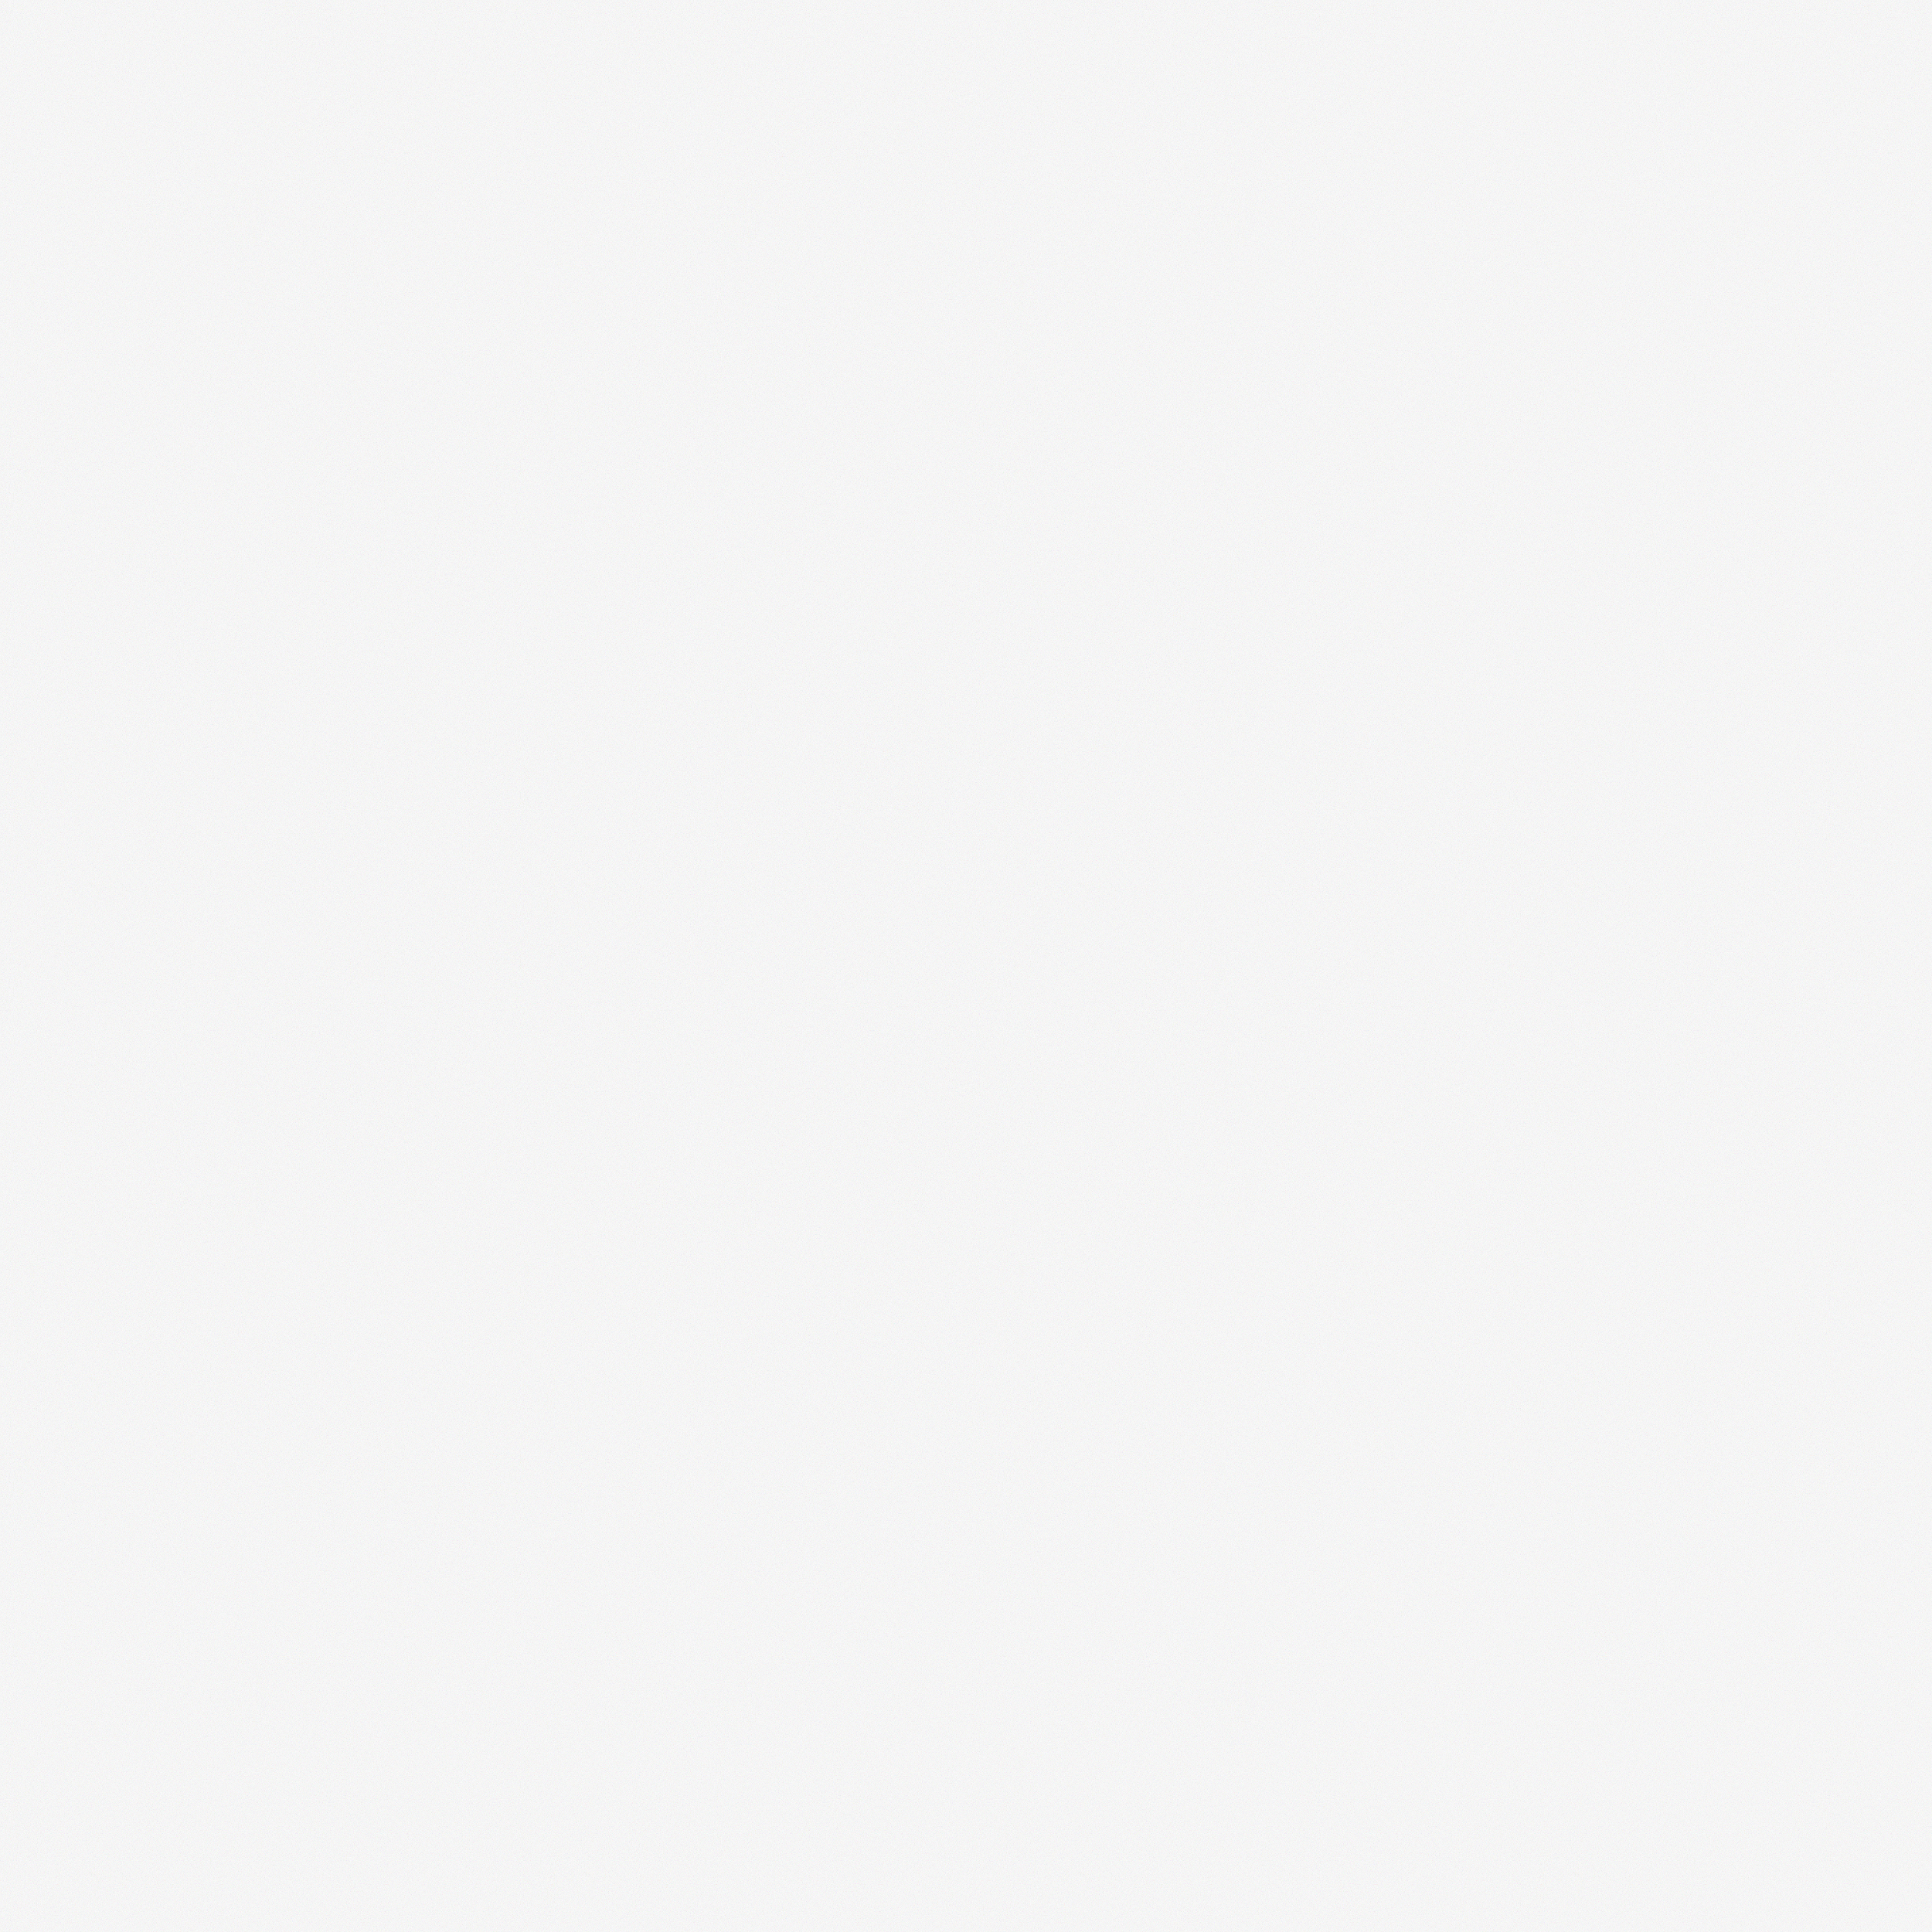
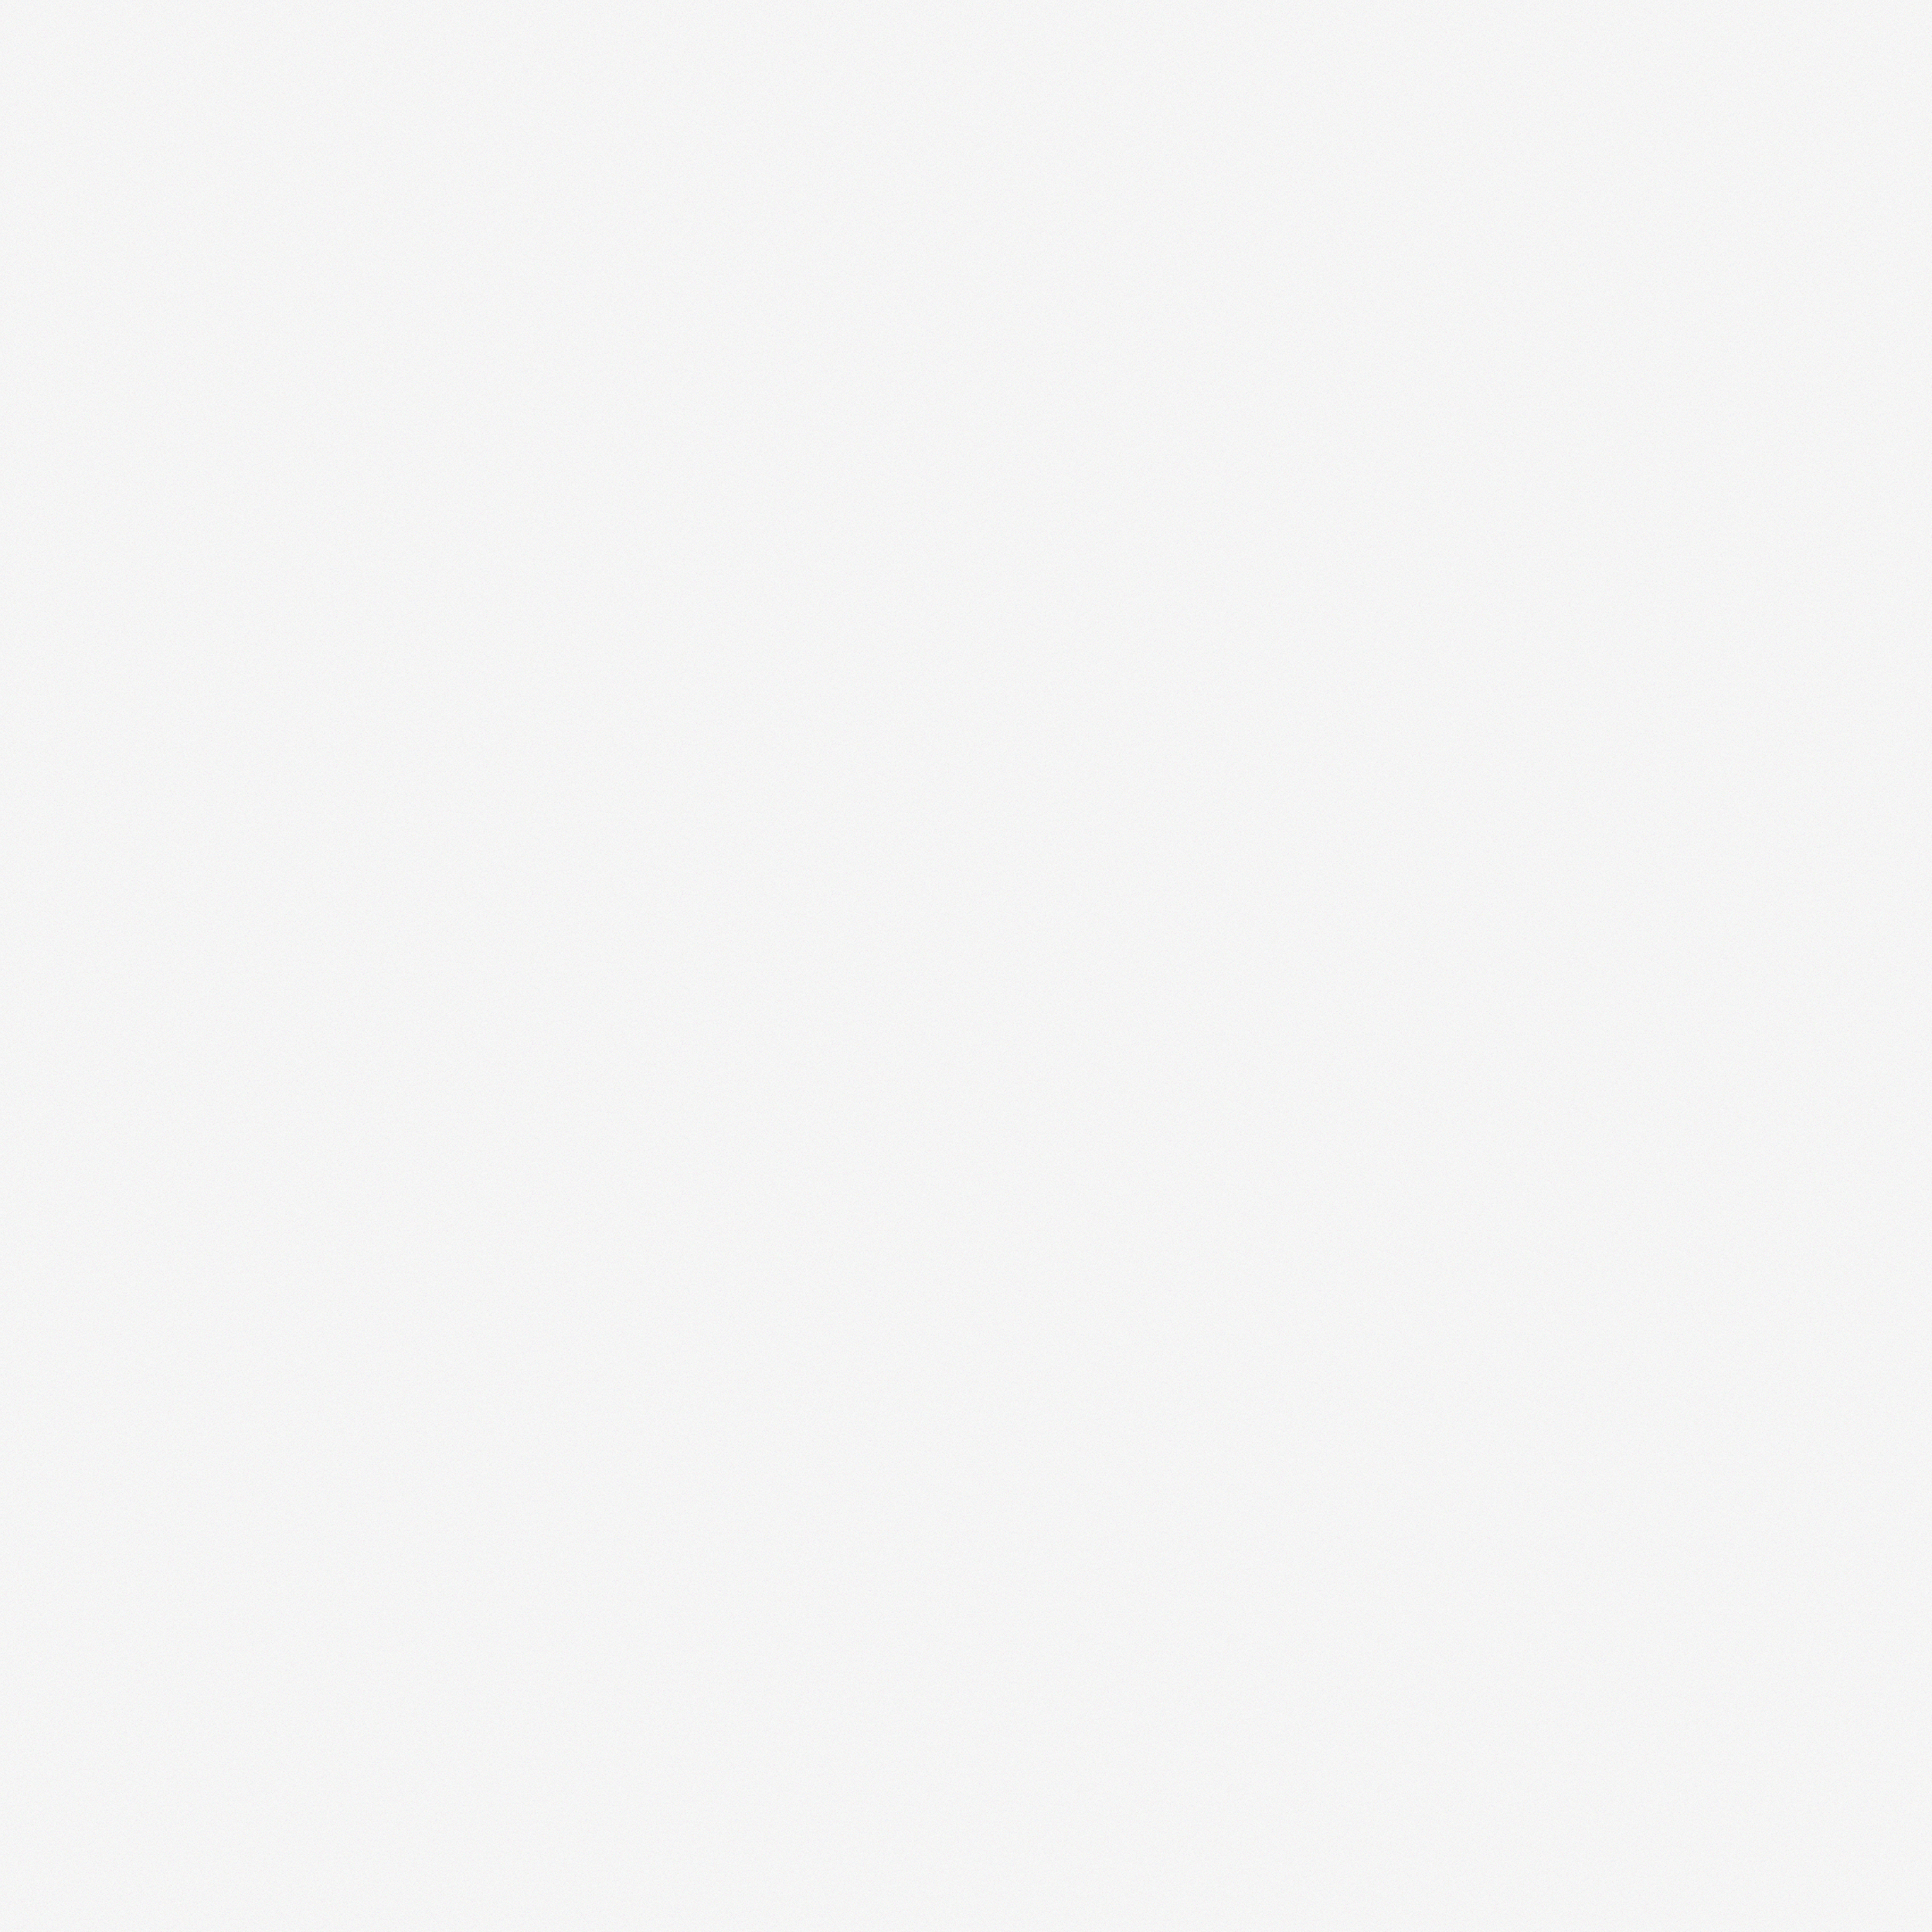
- <svg xmlns="http://www.w3.org/2000/svg" viewBox="0 0 200 200">
+ <svg xmlns="http://www.w3.org/2000/svg" viewBox="0 0 400 400">
  <filter id="noiseFilter">
-     <feTurbulence type="fractalNoise" baseFrequency="15" stitchTiles="stitch" />
+     <feTurbulence type="fractalNoise" baseFrequency="8.25" numOctaves="6" stitchTiles="noStitch" />
  </filter>
  <rect width="100%" height="100%" filter="url(#noiseFilter)" opacity="0.3" />
</svg>
